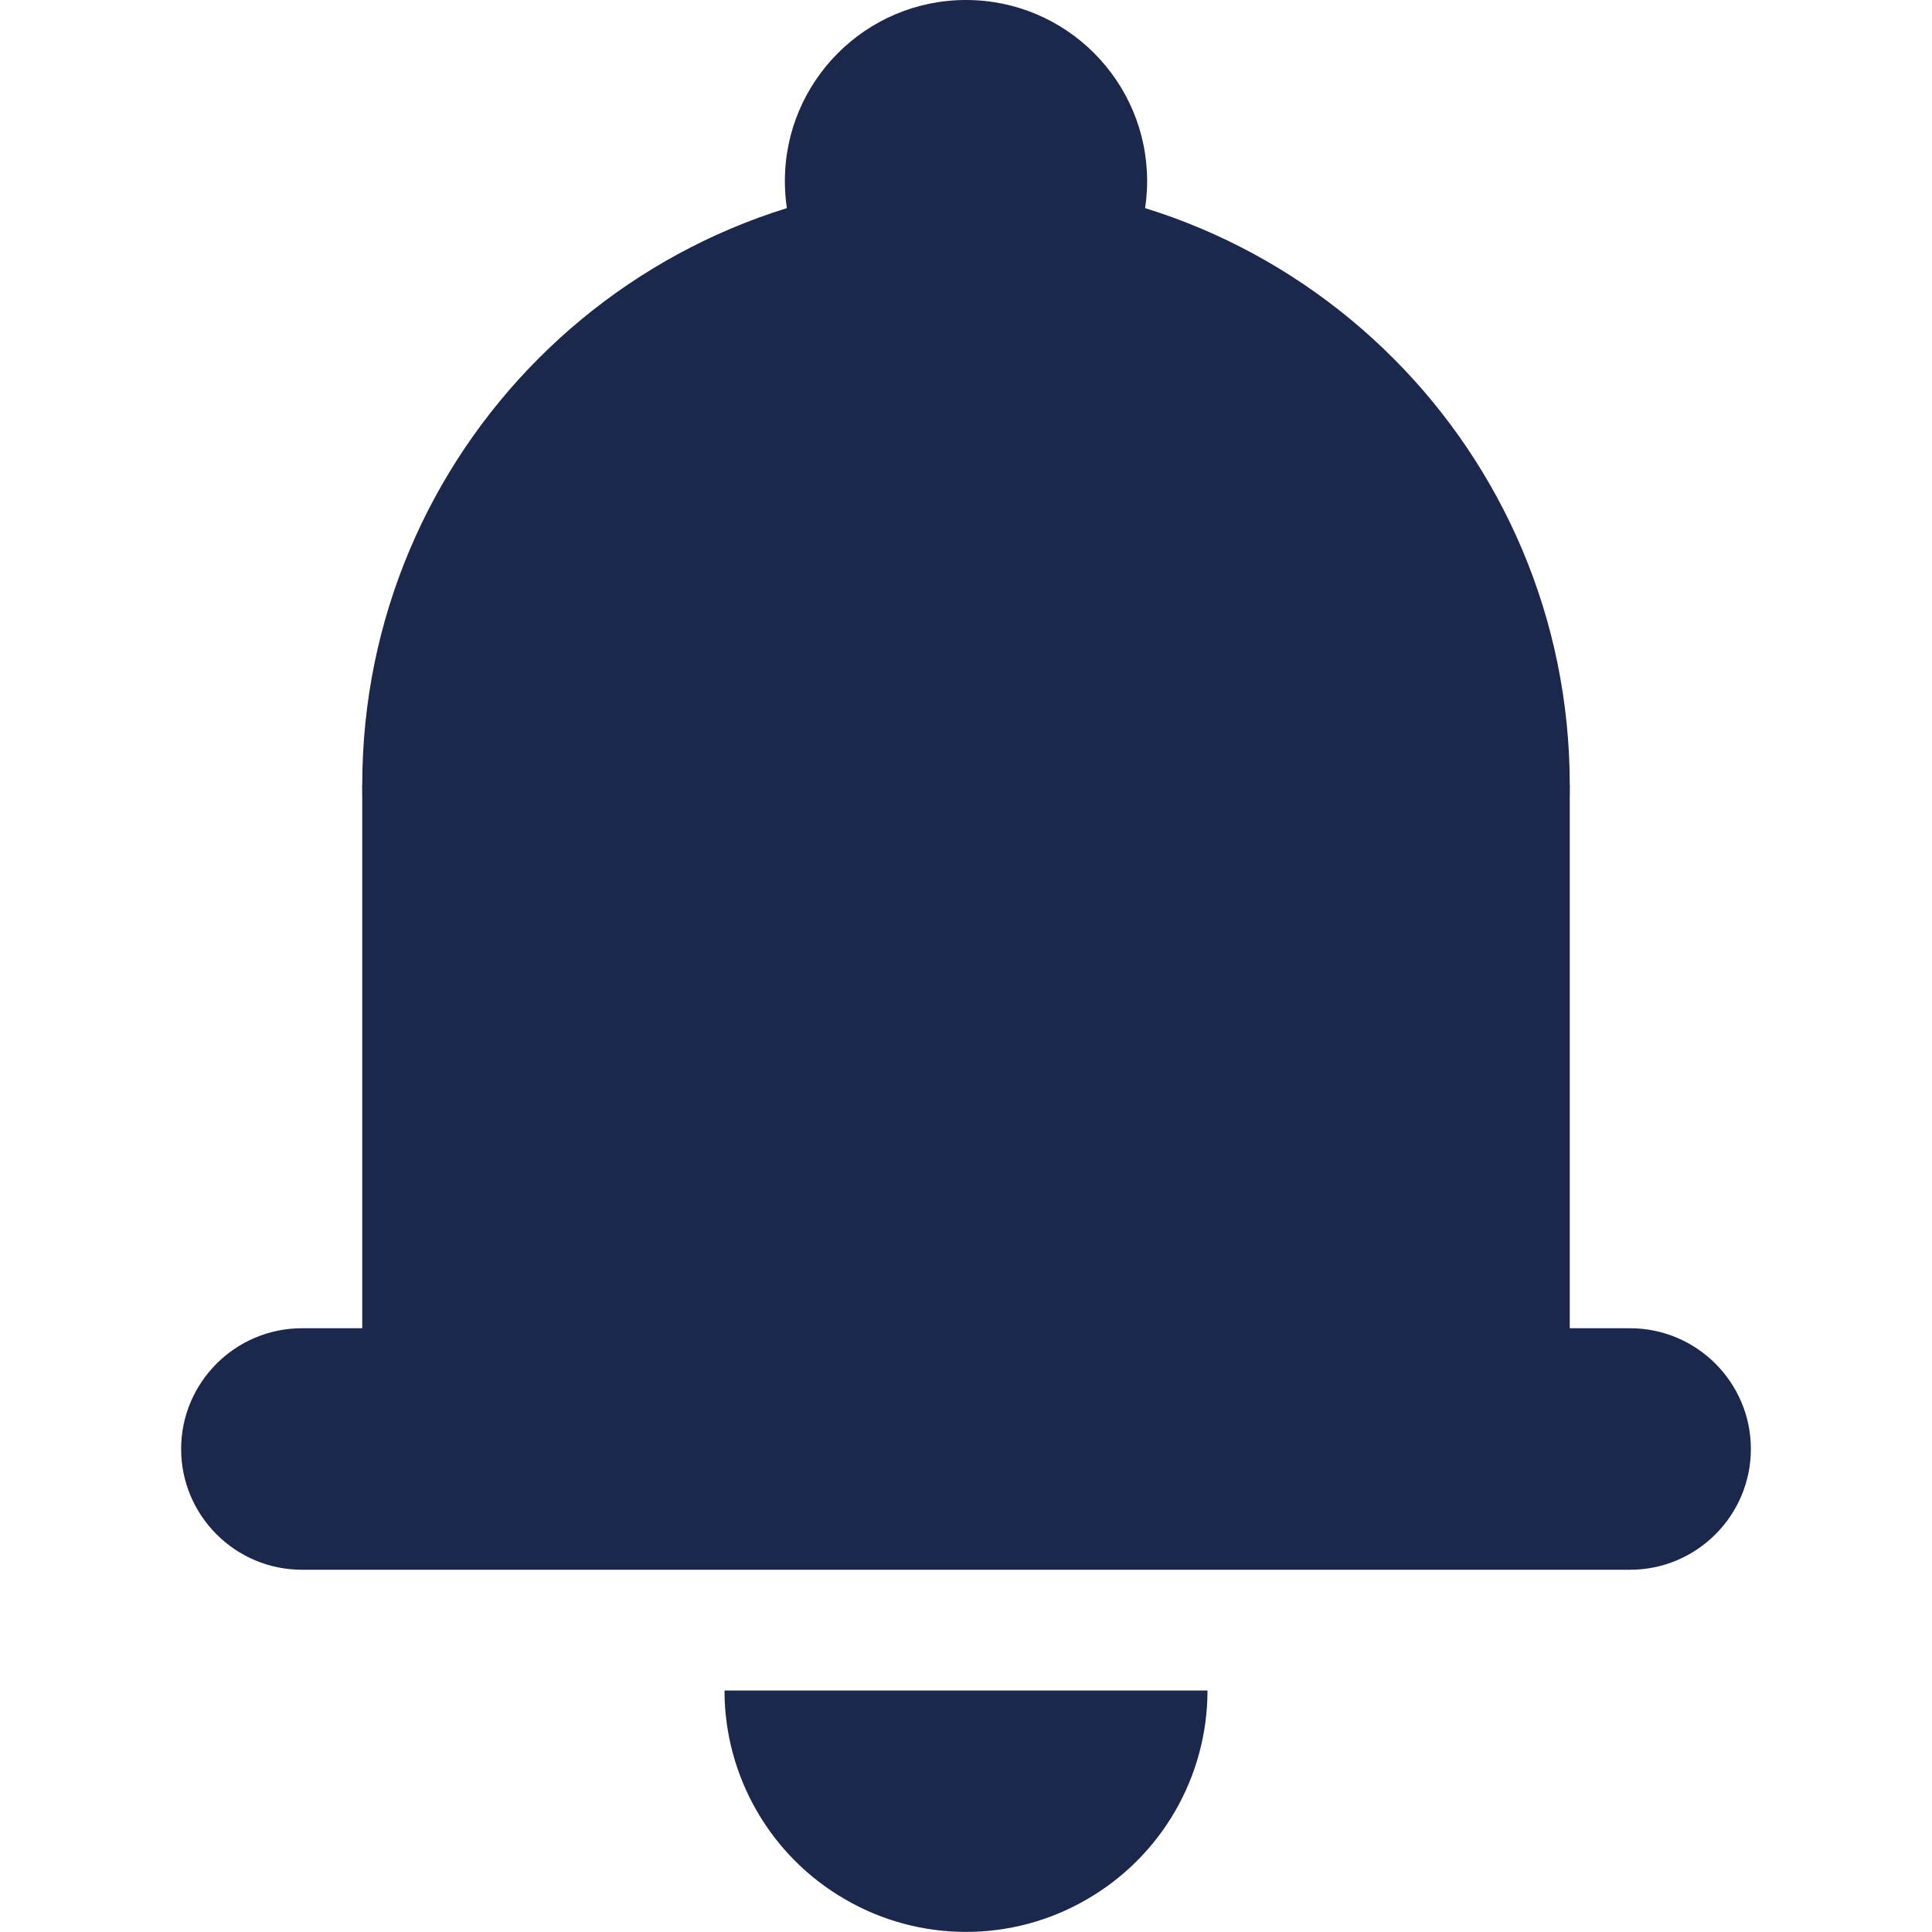
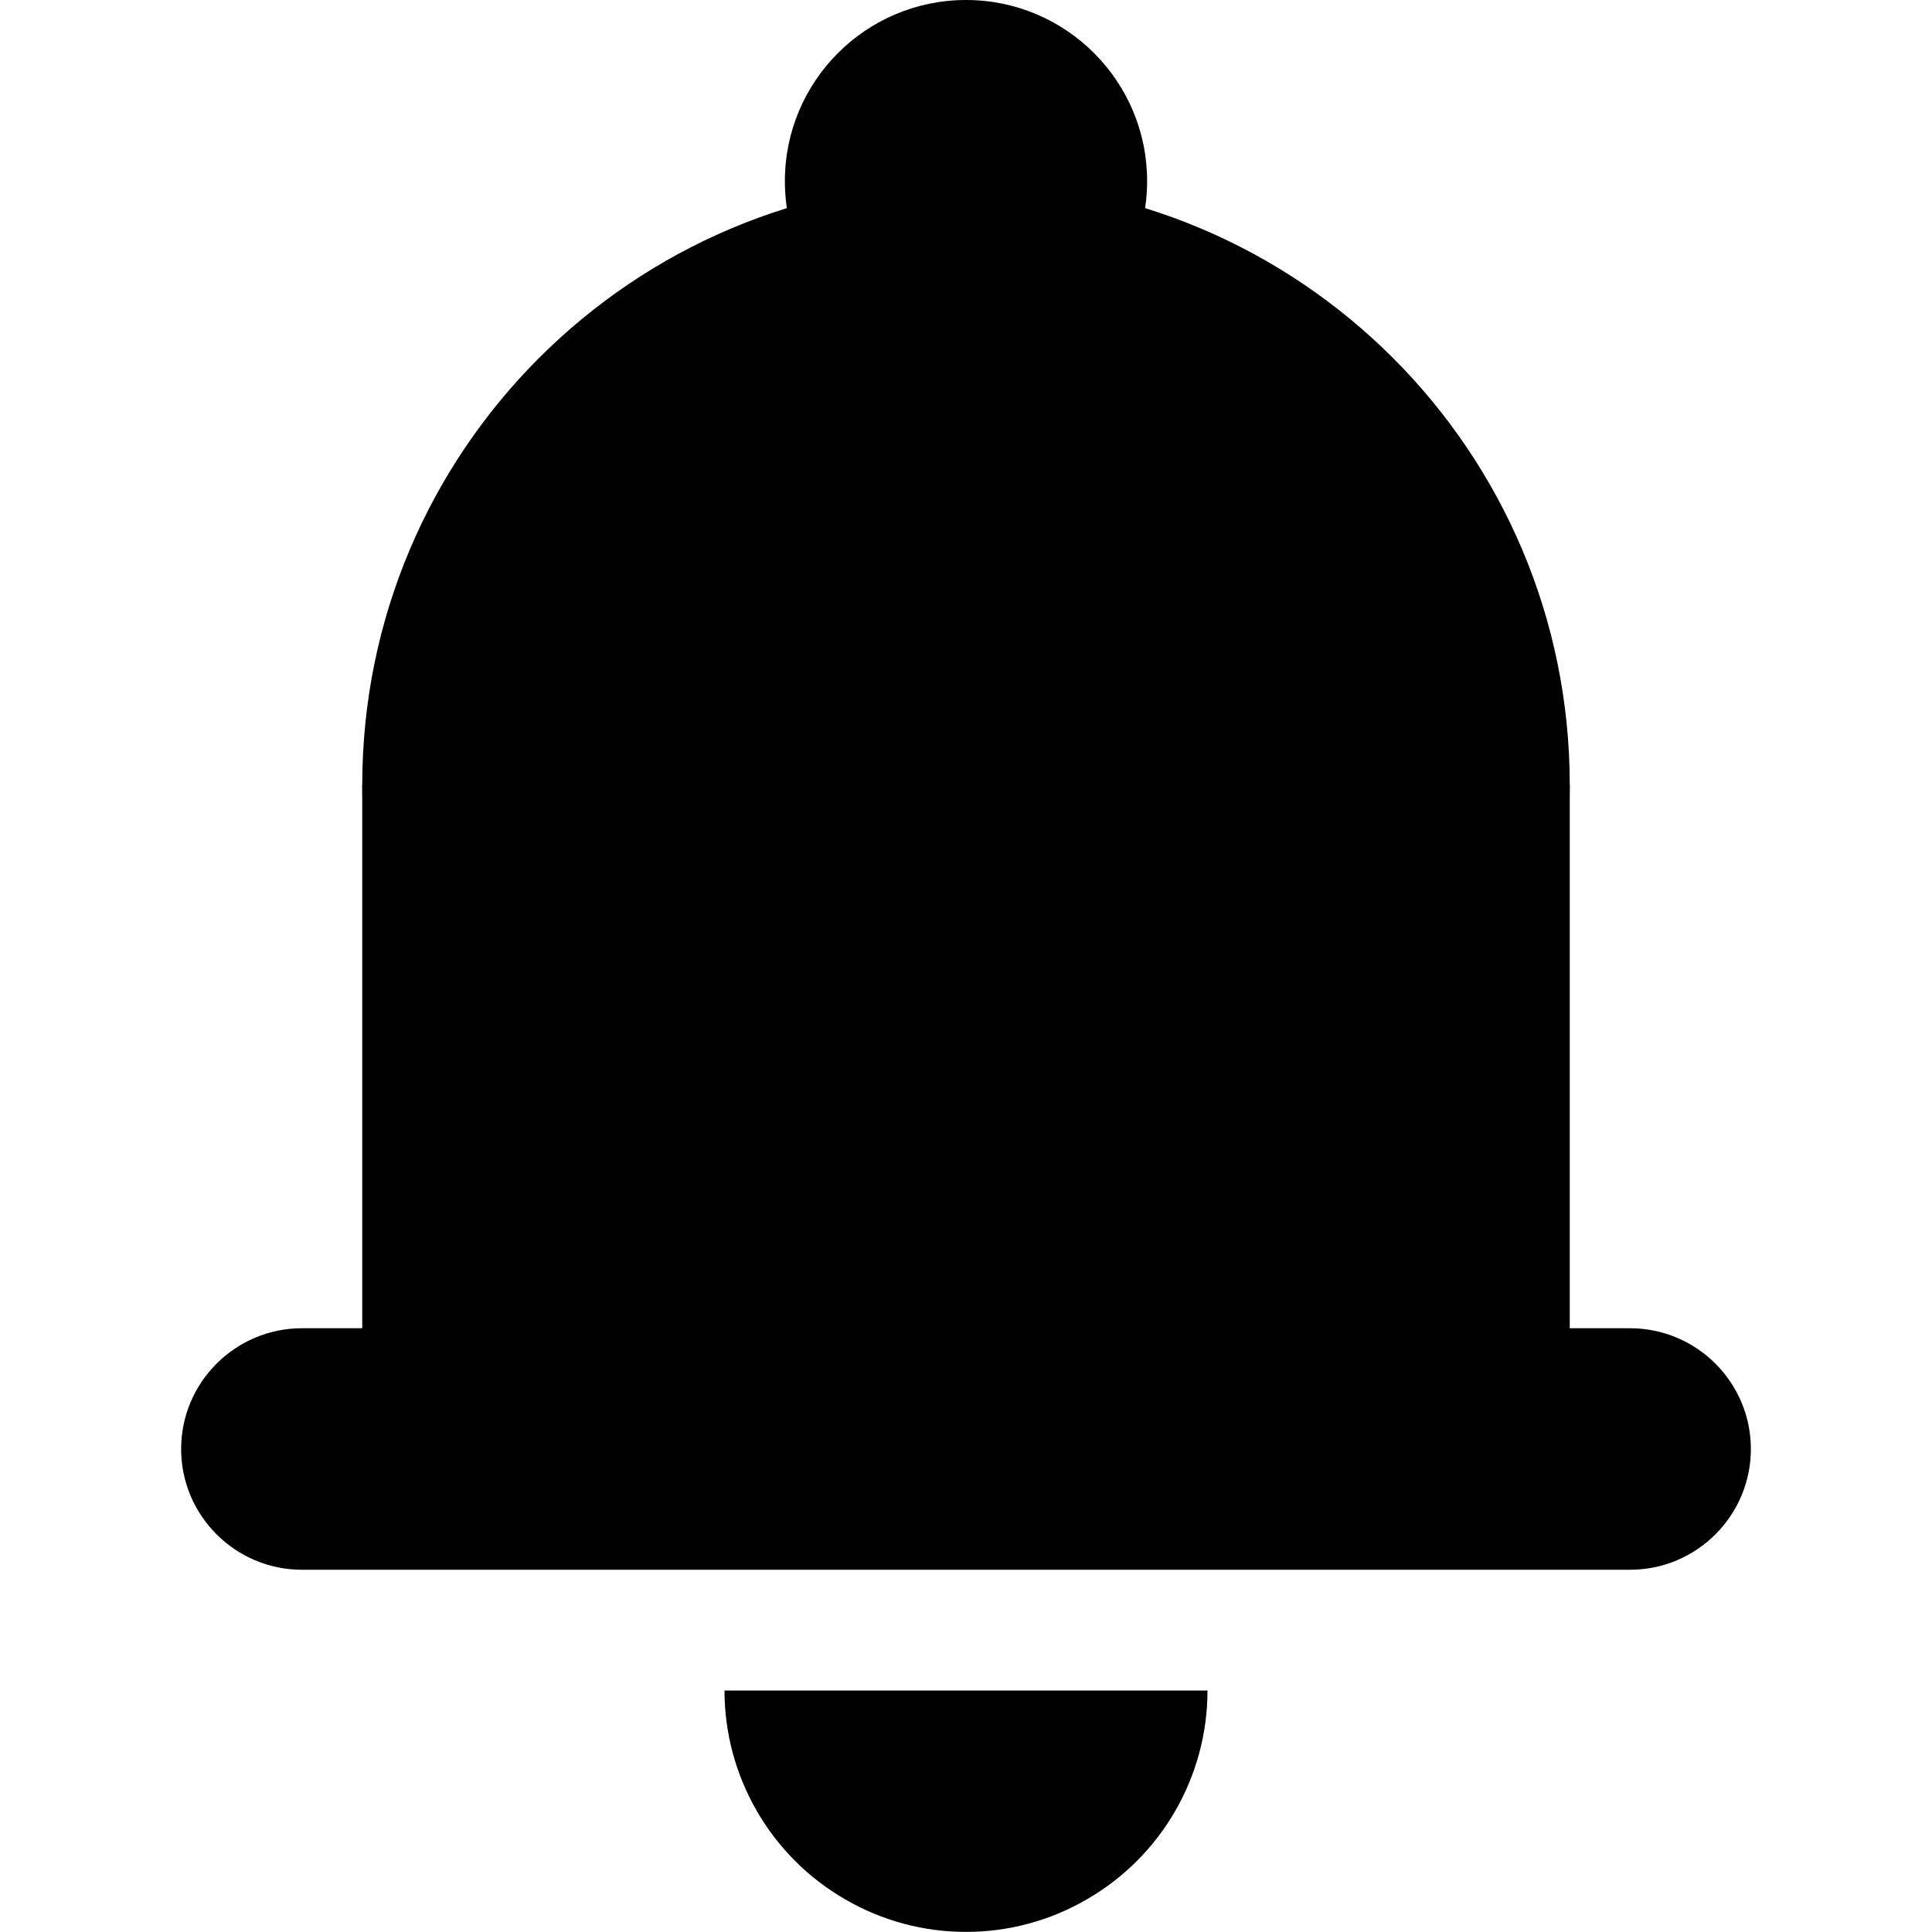
<svg xmlns="http://www.w3.org/2000/svg" width="800px" height="800px" viewBox="0 0 16 16">
-   <g fill="#1C274C">
+   <g fill="#000">
    <path d="m 13 6.5 c 0 2.762 -2.238 5 -5 5 s -5 -2.238 -5 -5 s 2.238 -5 5 -5 s 5 2.238 5 5 z m 0 0" />
    <path d="m 3 6.5 h 10 v 6 h -10 z m 0 0" />
    <path d="m 2.5 13 h 11 c 0.551 0 1 -0.449 1 -1 s -0.449 -1 -1 -1 h -11 c -0.551 0 -1 0.449 -1 1 s 0.449 1 1 1 z m 0 0" />
    <path d="m 10 14 c 0 0.715 -0.383 1.375 -1 1.73 c -0.617 0.359 -1.383 0.359 -2 0 c -0.617 -0.355 -1 -1.016 -1 -1.73" />
    <path d="m 9.5 1.5 c 0 0.828 -0.672 1.5 -1.5 1.5 s -1.5 -0.672 -1.5 -1.5 s 0.672 -1.5 1.5 -1.5 s 1.5 0.672 1.5 1.5 z m 0 0" />
  </g>
</svg>
